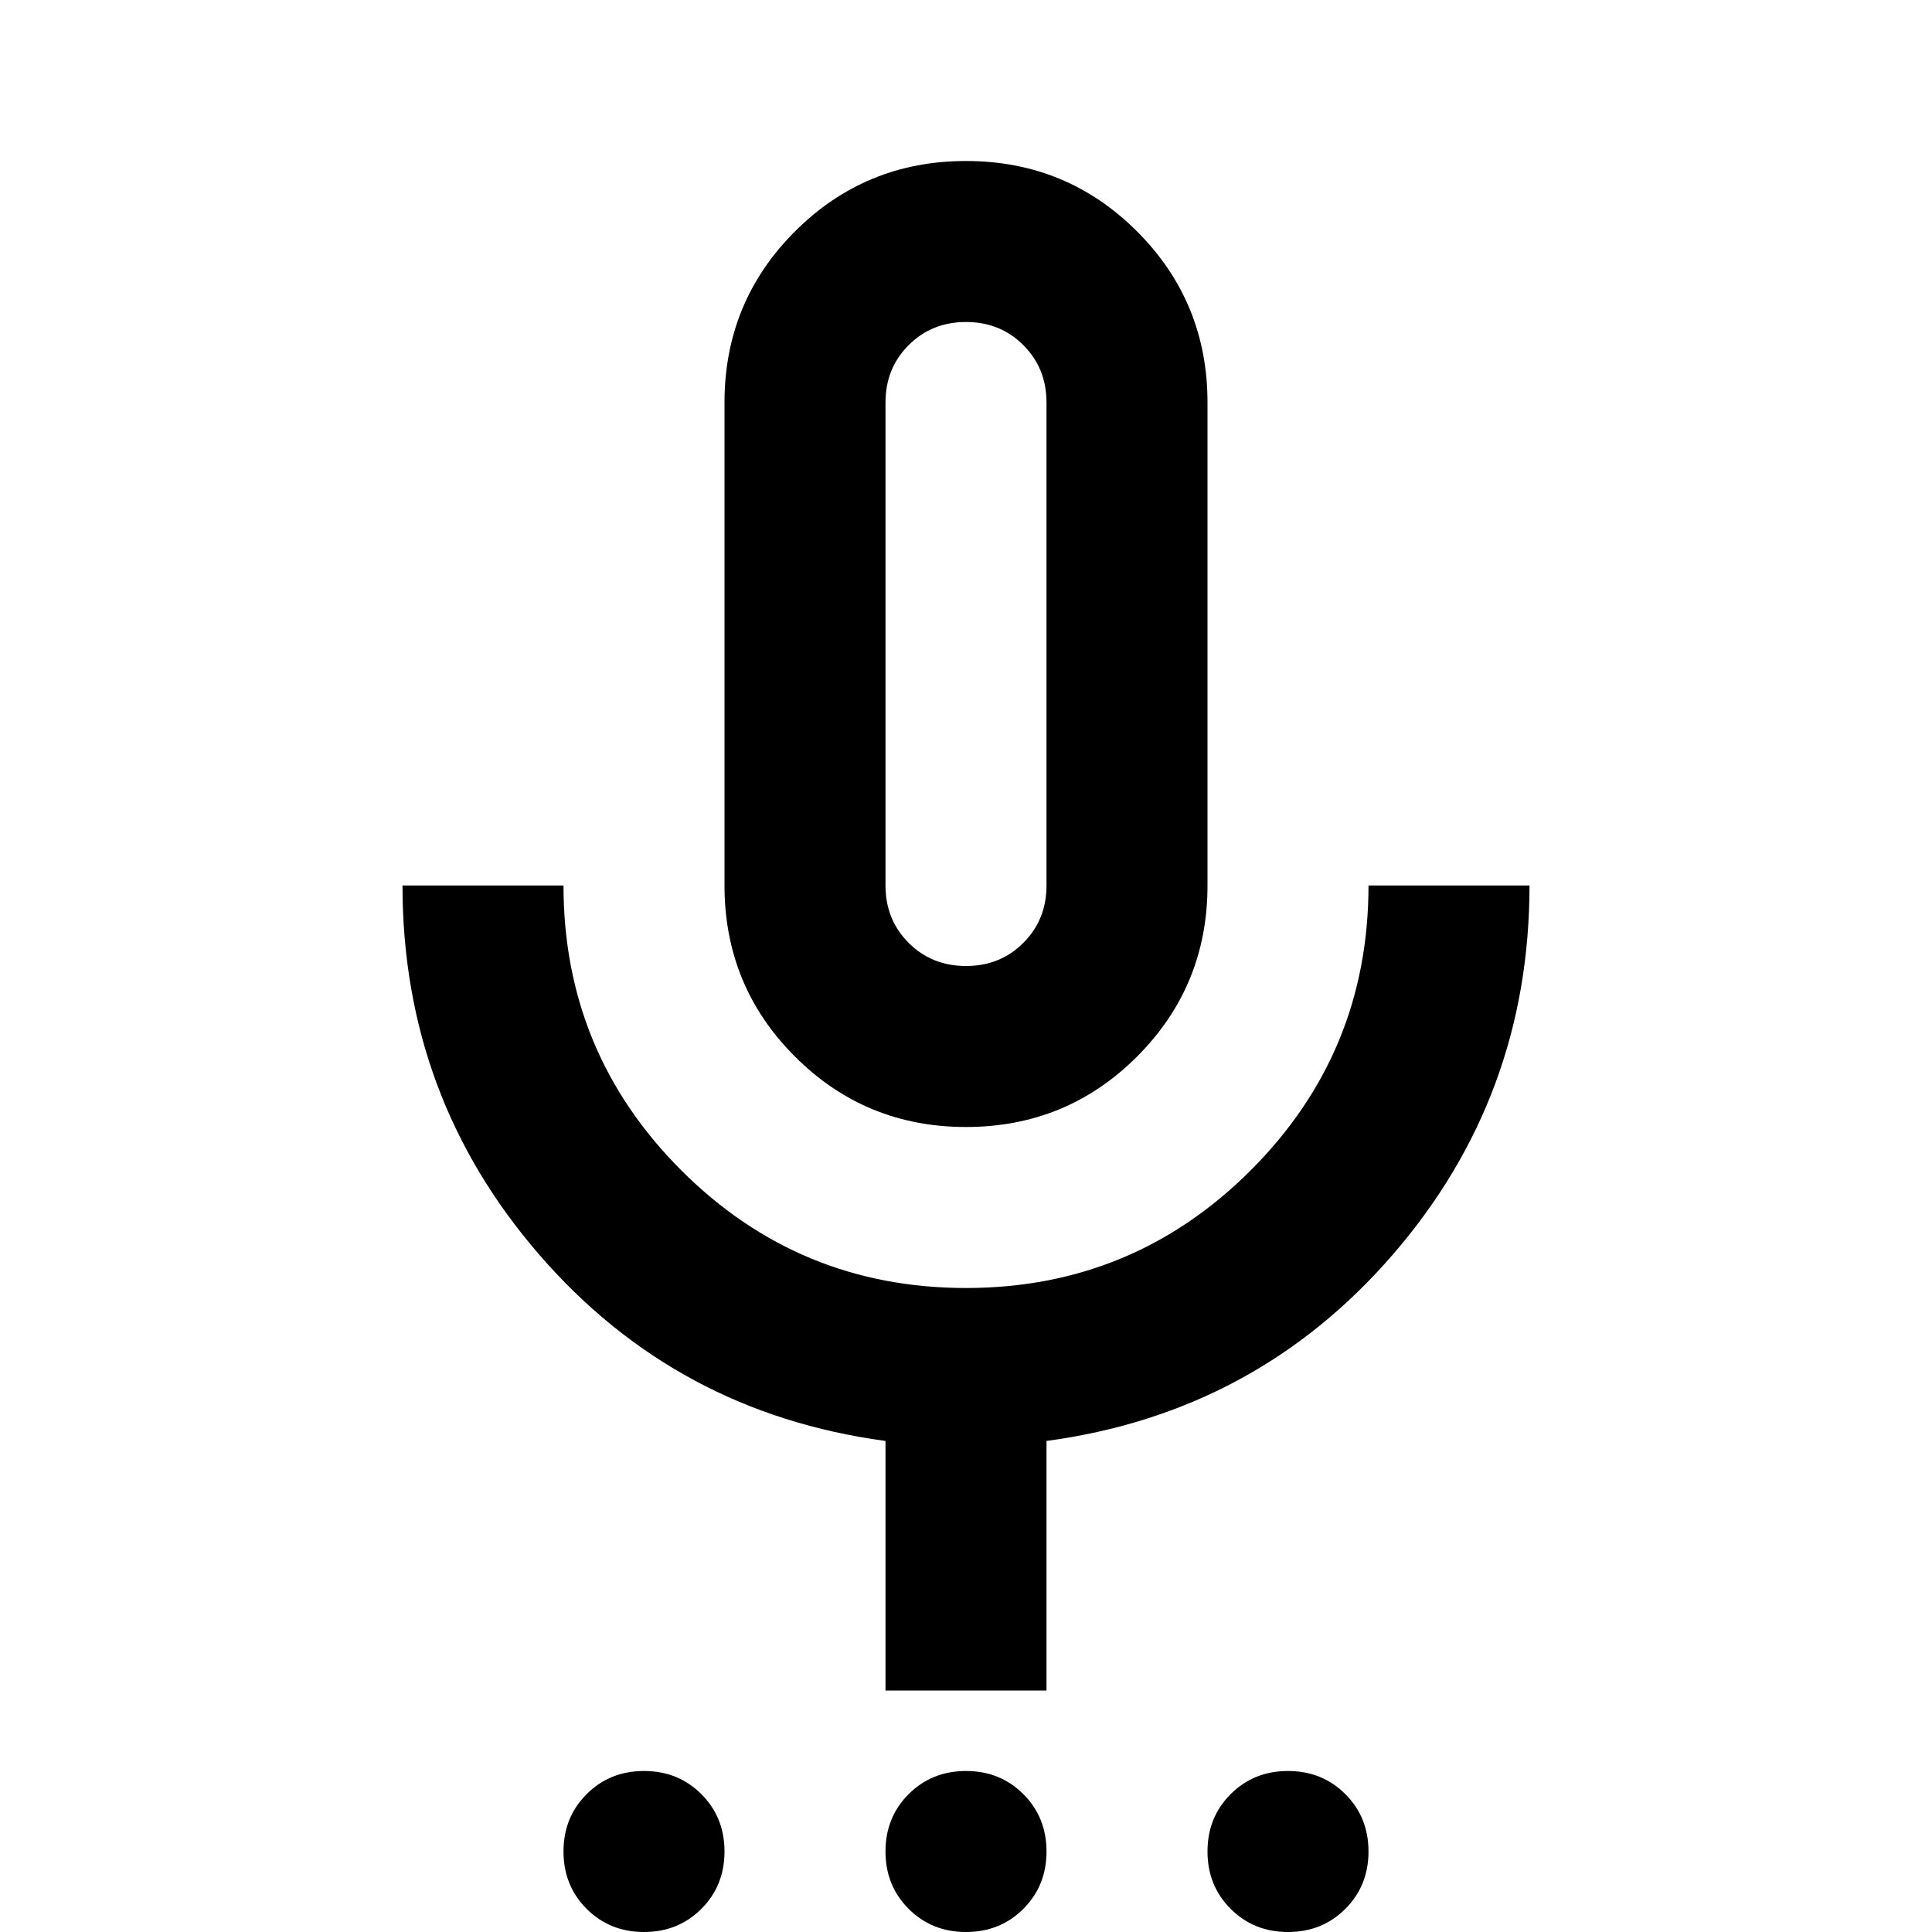
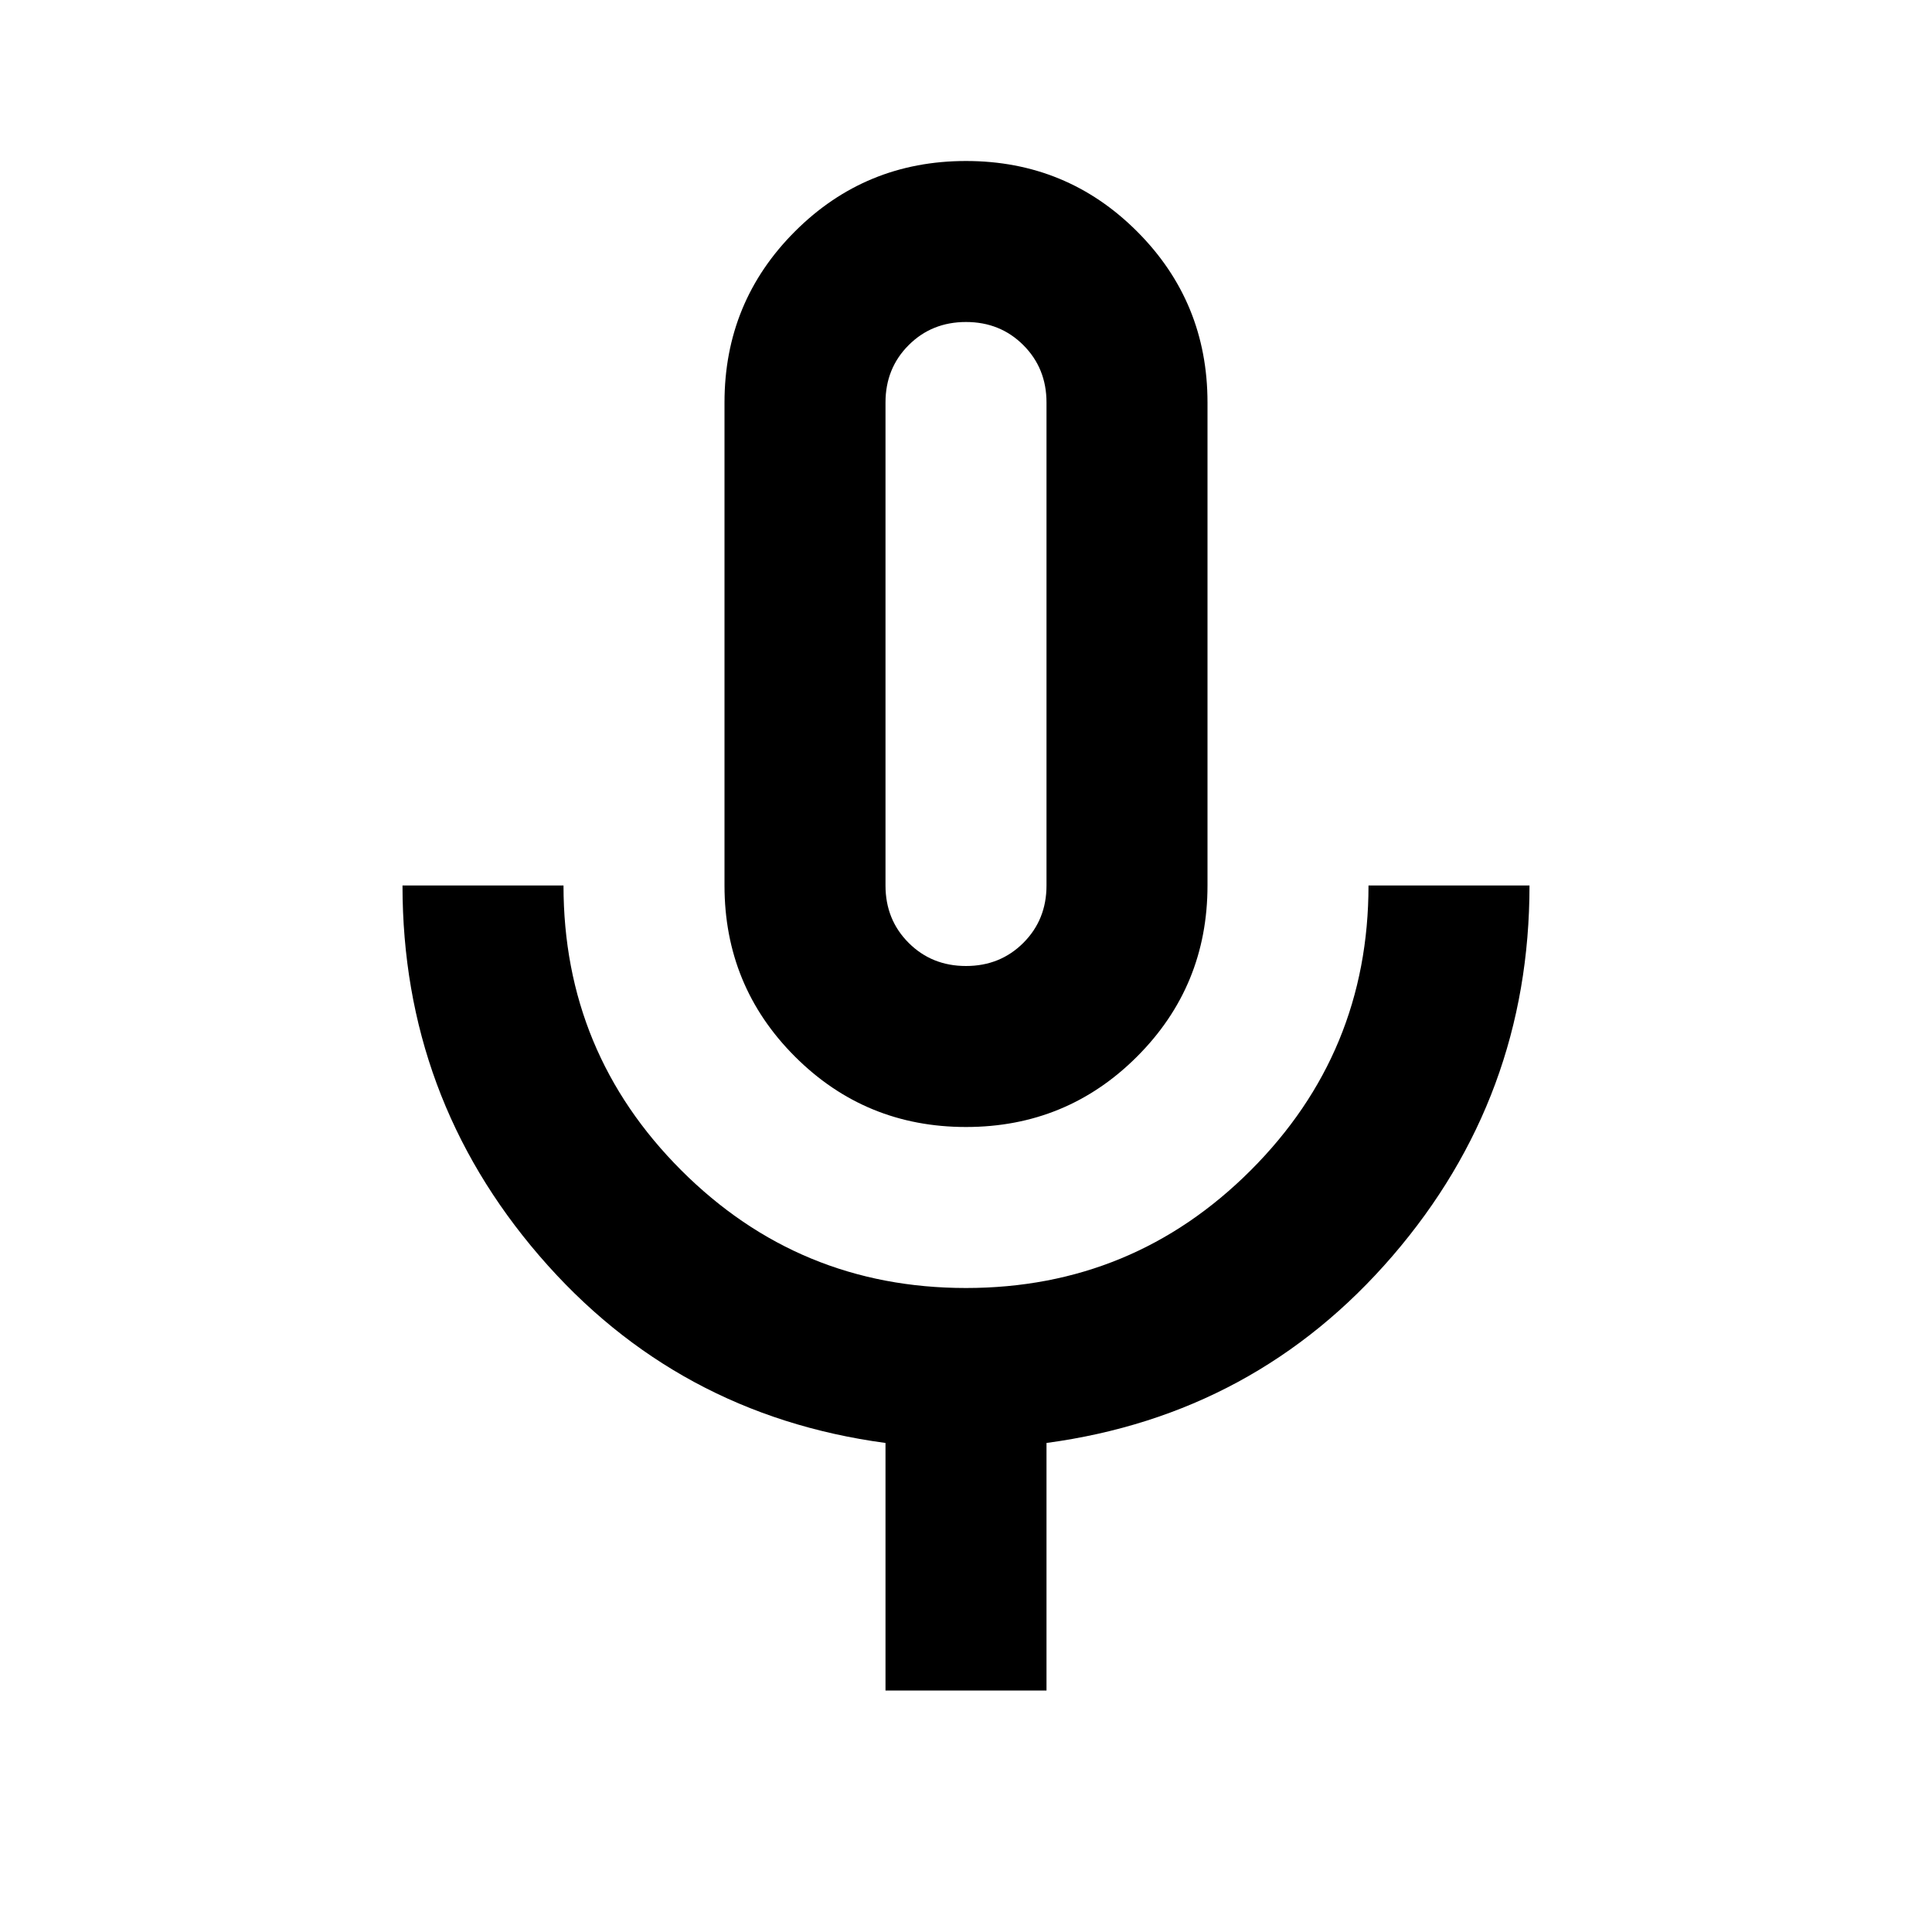
<svg xmlns="http://www.w3.org/2000/svg" height="24px" viewBox="0 -960 960 960" width="24px" fill="#000000">
-   <path d="M320 0q-17 0-28.5-11.5T280-40q0-17 11.5-28.5T320-80q17 0 28.5 11.5T360-40q0 17-11.5 28.5T320 0Zm160 0q-17 0-28.5-11.5T440-40q0-17 11.5-28.5T480-80q17 0 28.5 11.5T520-40q0 17-11.5 28.5T480 0Zm160 0q-17 0-28.5-11.5T600-40q0-17 11.5-28.5T640-80q17 0 28.5 11.5T680-40q0 17-11.5 28.5T640 0ZM480-400q-50 0-85-35t-35-85v-240q0-50 35-85t85-35q50 0 85 35t35 85v240q0 50-35 85t-85 35Zm0-240Zm-40 520v-124q-104-14-172-92.5T200-520h80q0 83 58.5 141.5T480-320q83 0 141.5-58.5T680-520h80q0 105-68 183.5T520-244v124h-80Zm40-360q17 0 28.5-11.5T520-520v-240q0-17-11.5-28.5T480-800q-17 0-28.5 11.5T440-760v240q0 17 11.5 28.5T480-480Z" />
+   <path d="M480-400q-50 0-85-35t-35-85v-240q0-50 35-85t85-35q50 0 85 35t35 85v240q0 50-35 85t-85 35Zm0-240Zm-40 520v-123q-104-14-172-93t-68-184h80q0 83 58.5 141.5T480-320q83 0 141.5-58.5T680-520h80q0 105-68 184t-172 93v123h-80Zm40-360q17 0 28.5-11.5T520-520v-240q0-17-11.5-28.5T480-800q-17 0-28.5 11.5T440-760v240q0 17 11.5 28.5T480-480Z" />
</svg>
